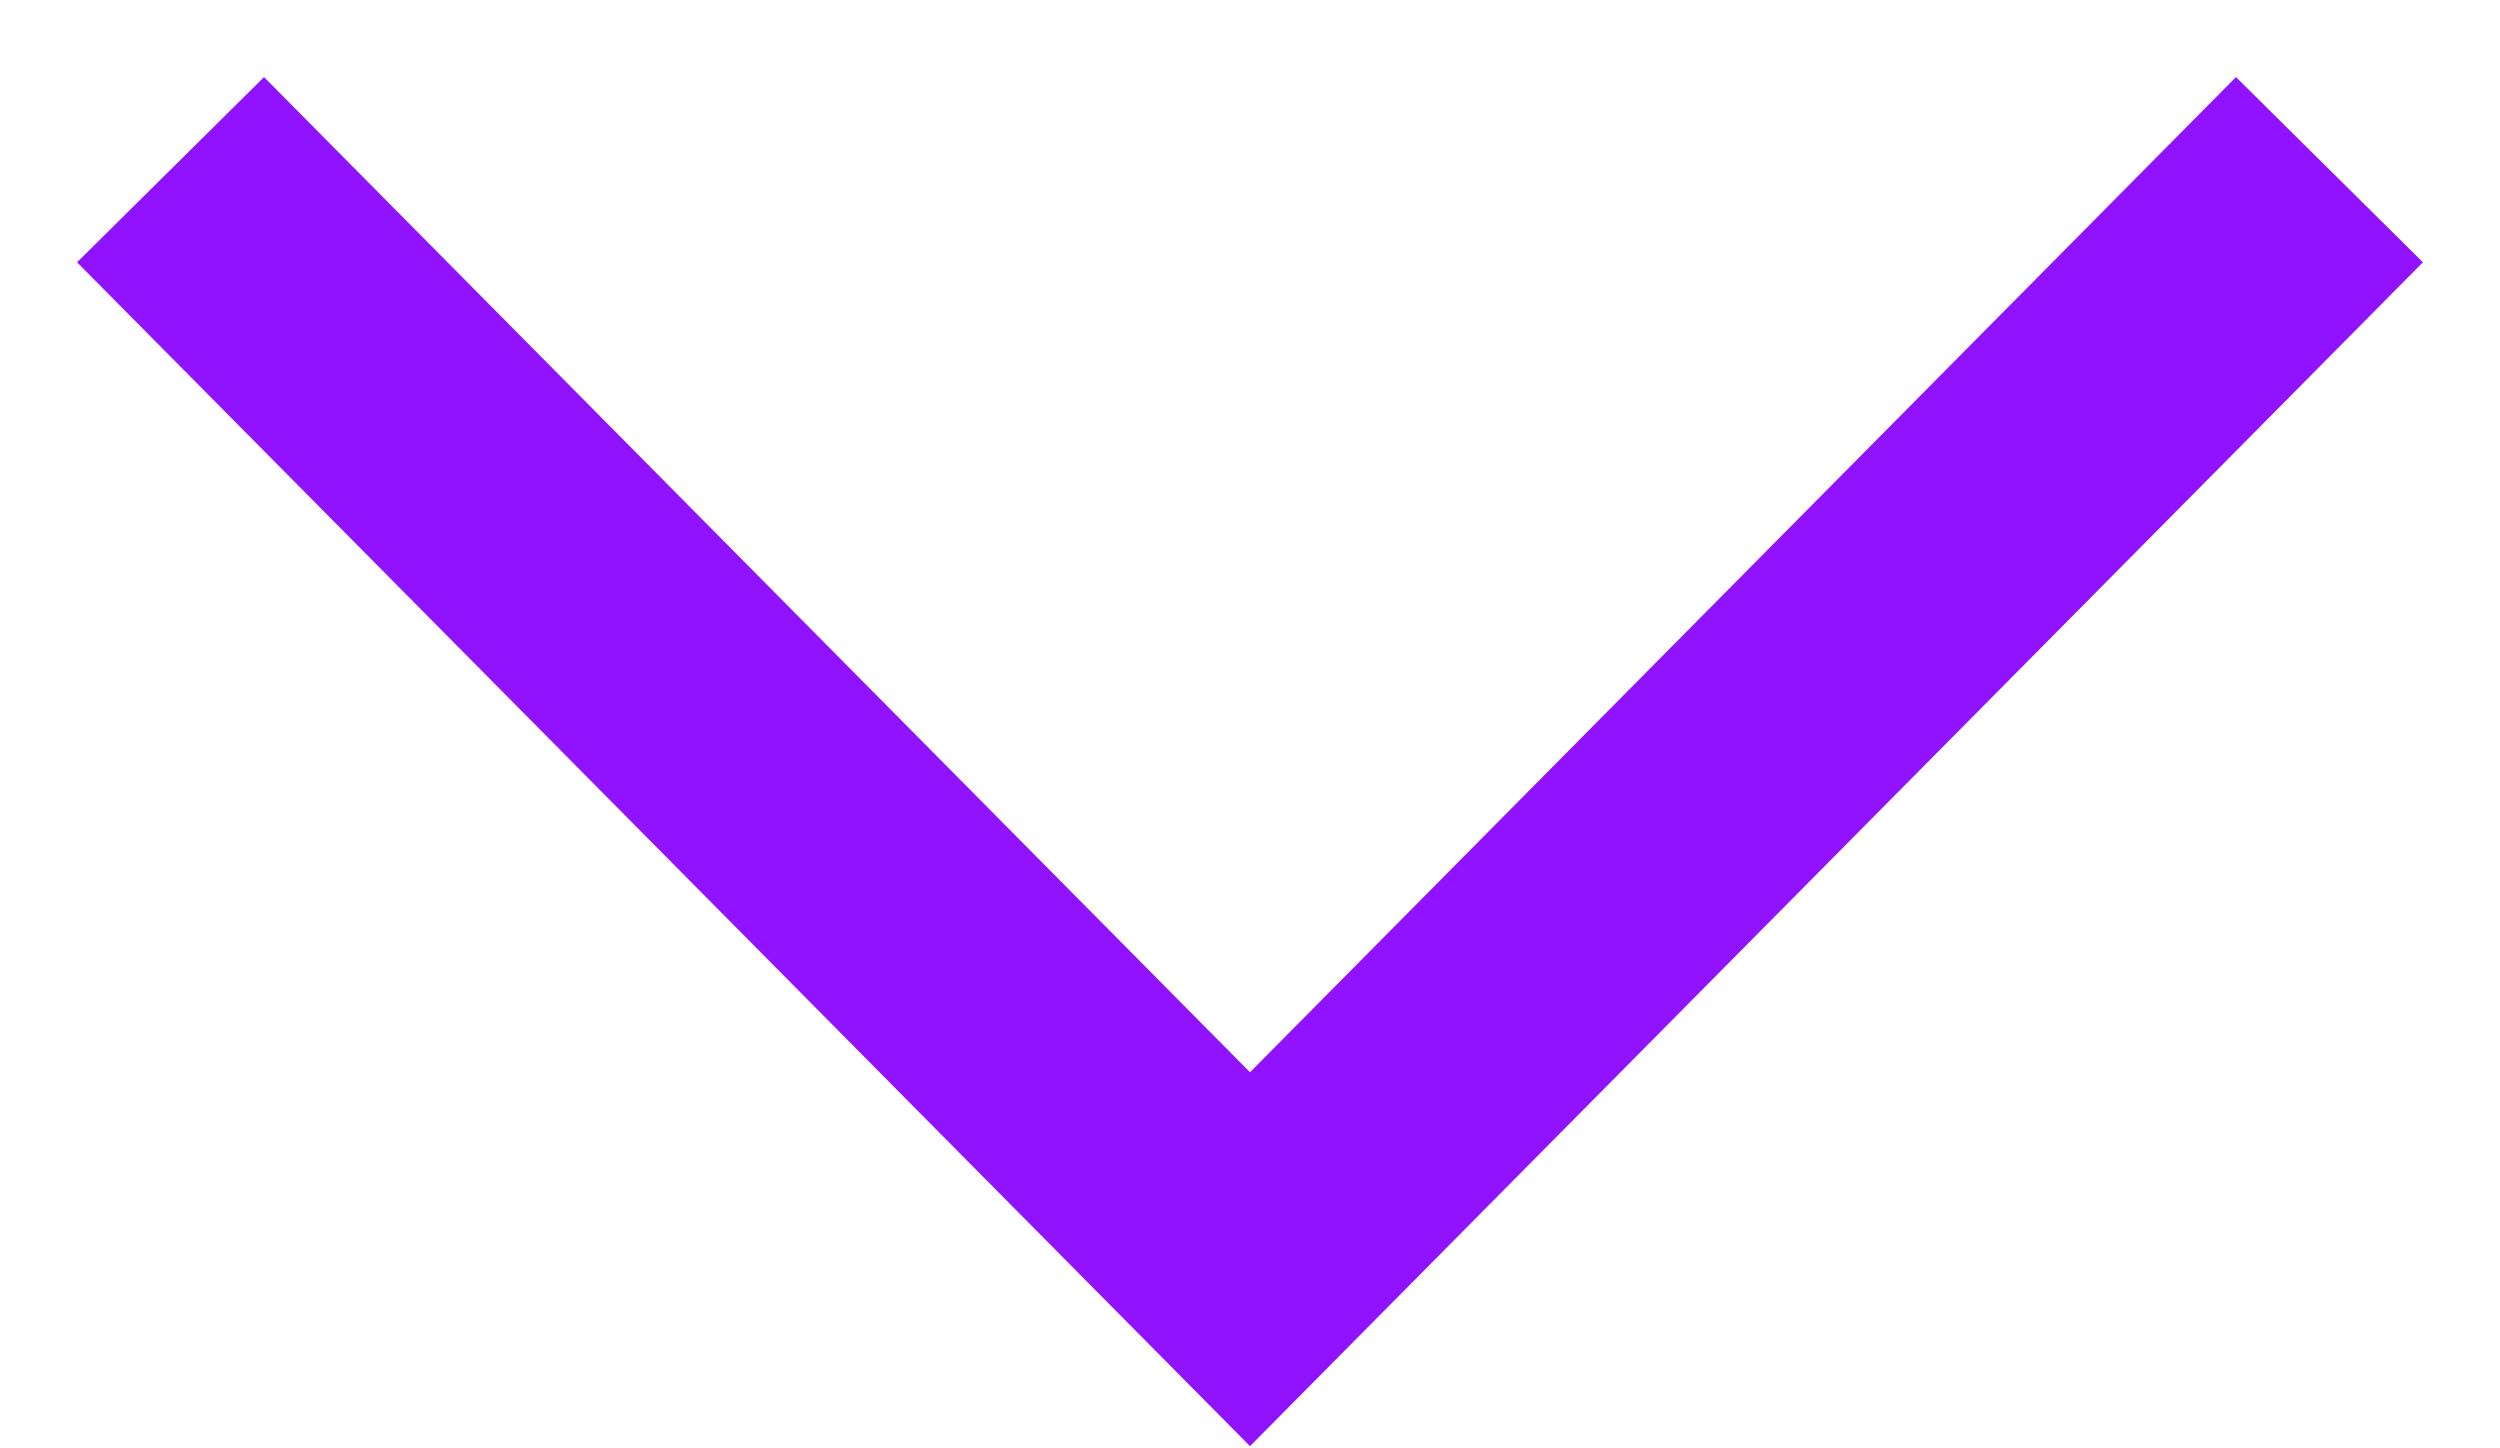
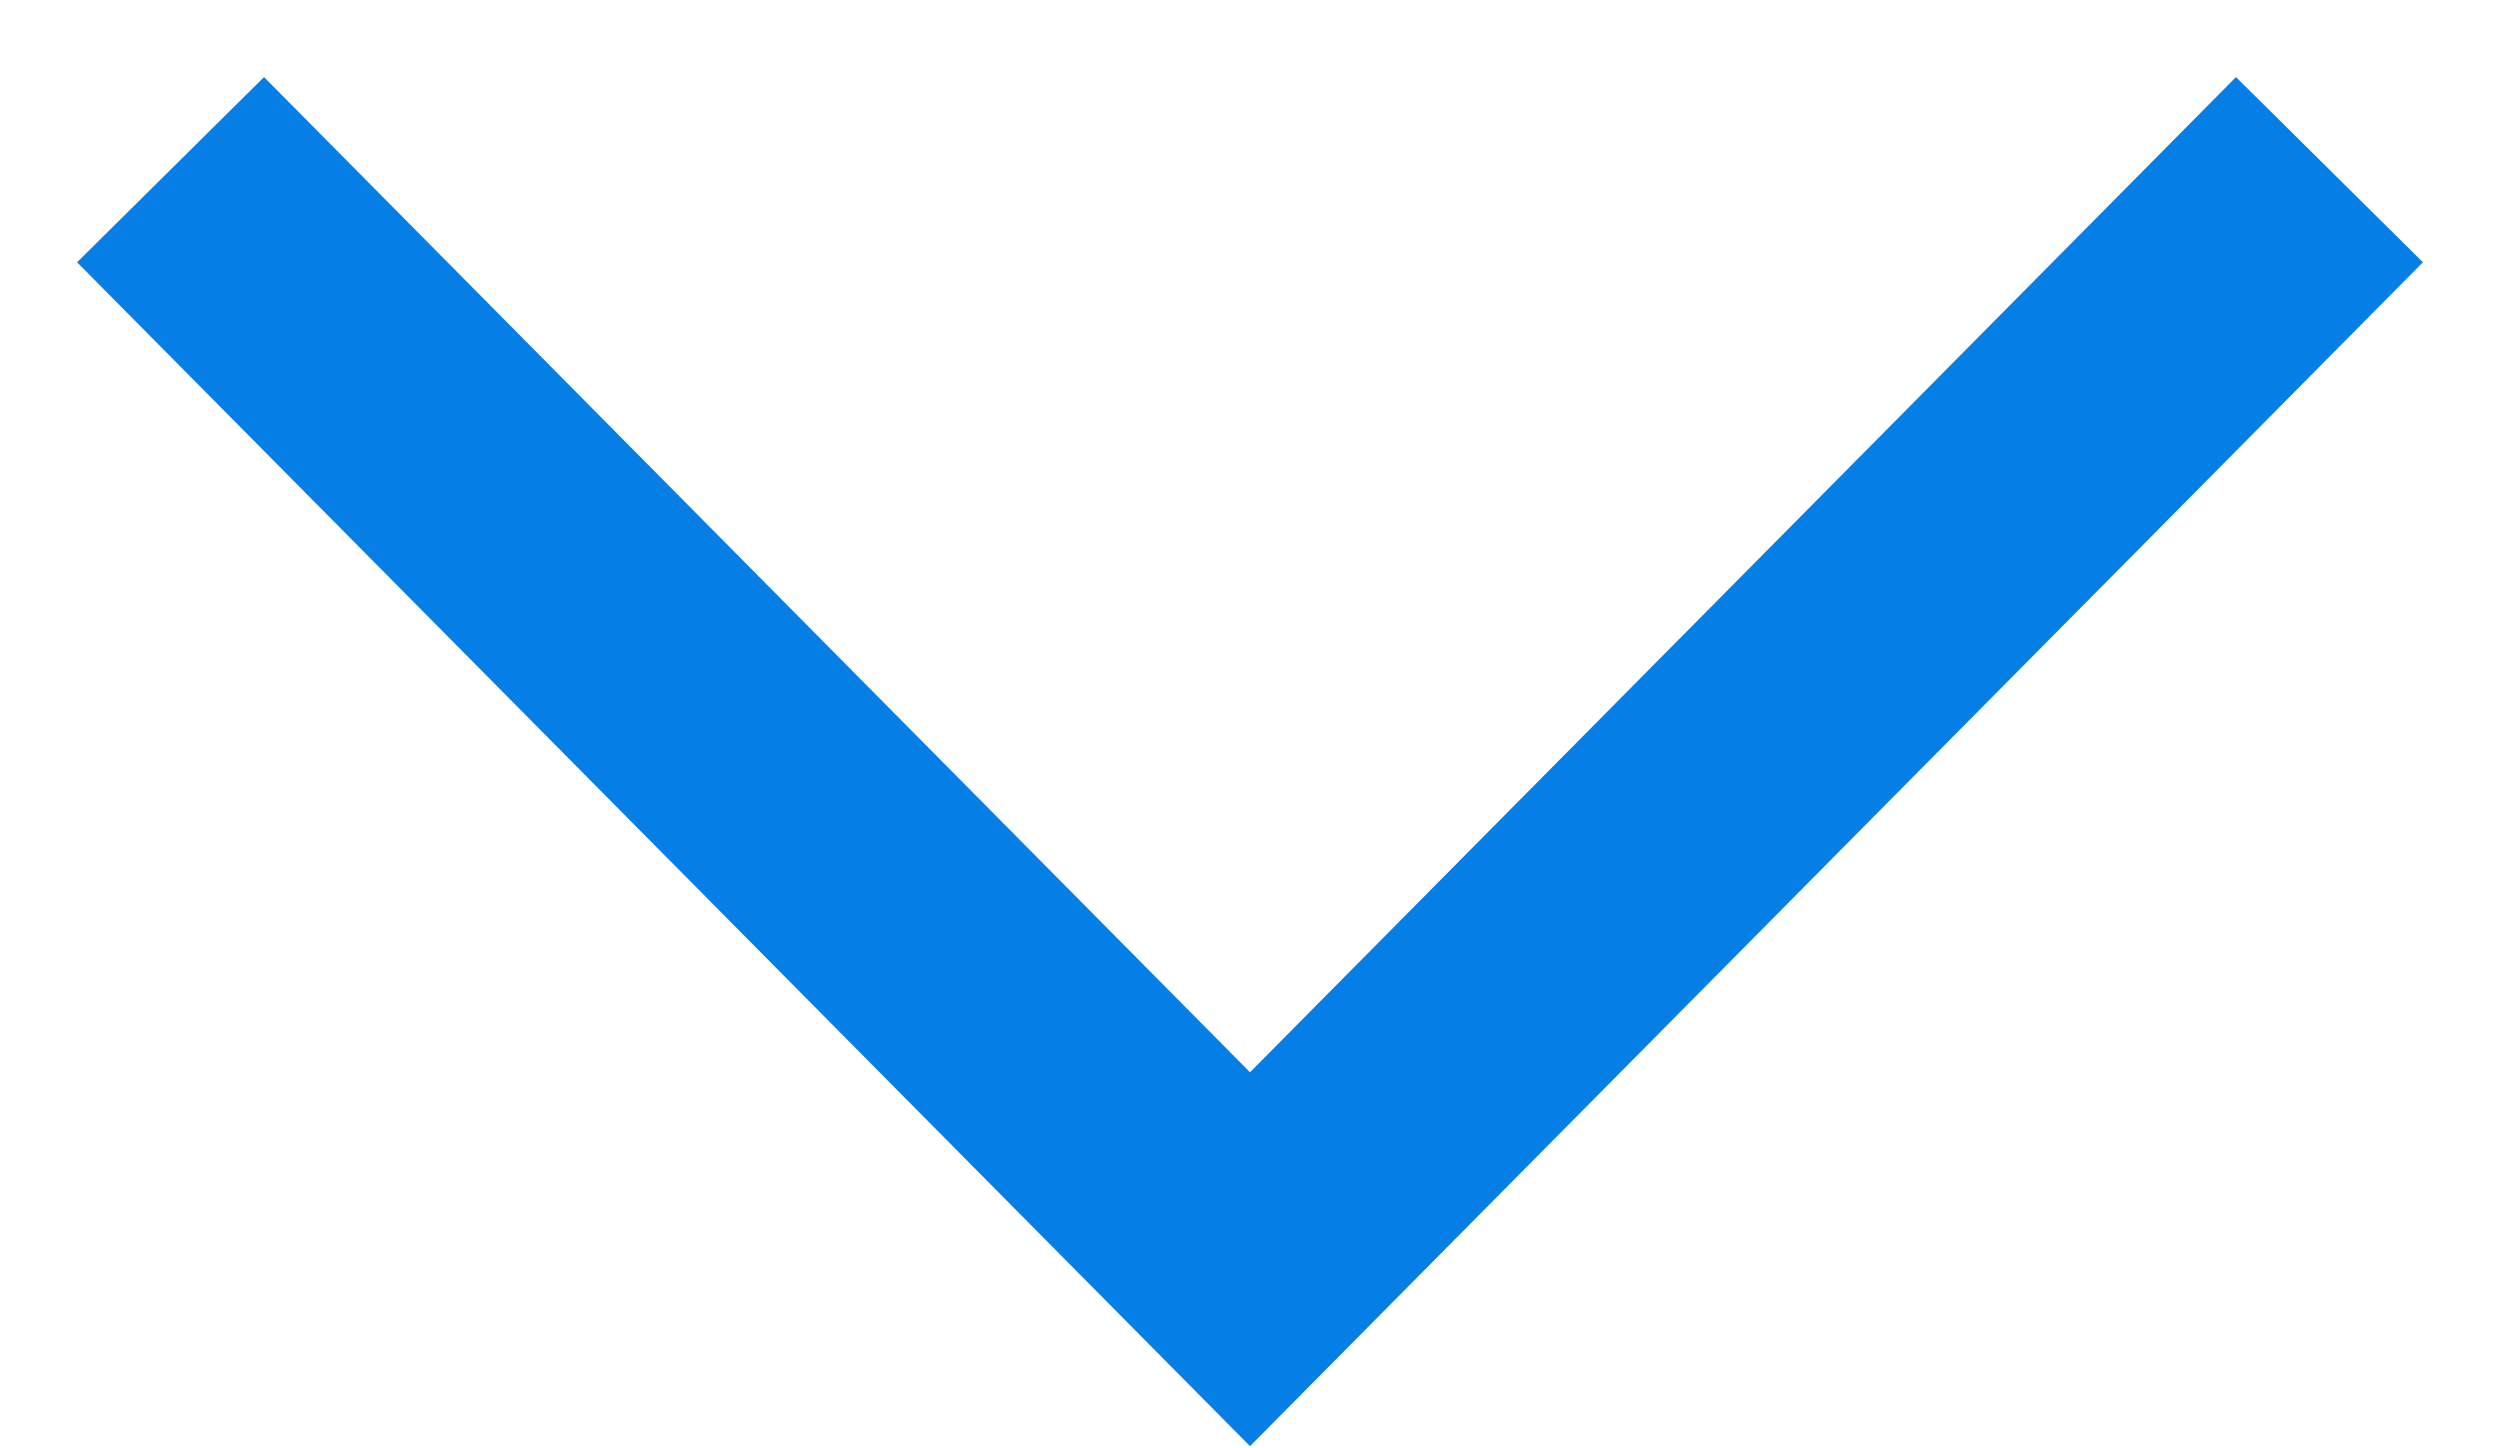
<svg xmlns="http://www.w3.org/2000/svg" width="19px" height="11px" viewBox="0 0 19 11" version="1.1">
  <defs />
  <g id="Page-1" stroke="none" stroke-width="1" fill="none" fill-rule="evenodd" stroke-linecap="square">
-     <g id="cto-security-checklist" transform="translate(-1148, -522)" stroke-width="2" stroke="#9012FE">
+     <g id="cto-security-checklist" transform="translate(-1148, -522)" stroke-width="2" stroke="#057ee6">
      <polyline id="arrow-bottom" points="1150 524 1157.5 531.57 1165 524" />
    </g>
  </g>
</svg>
